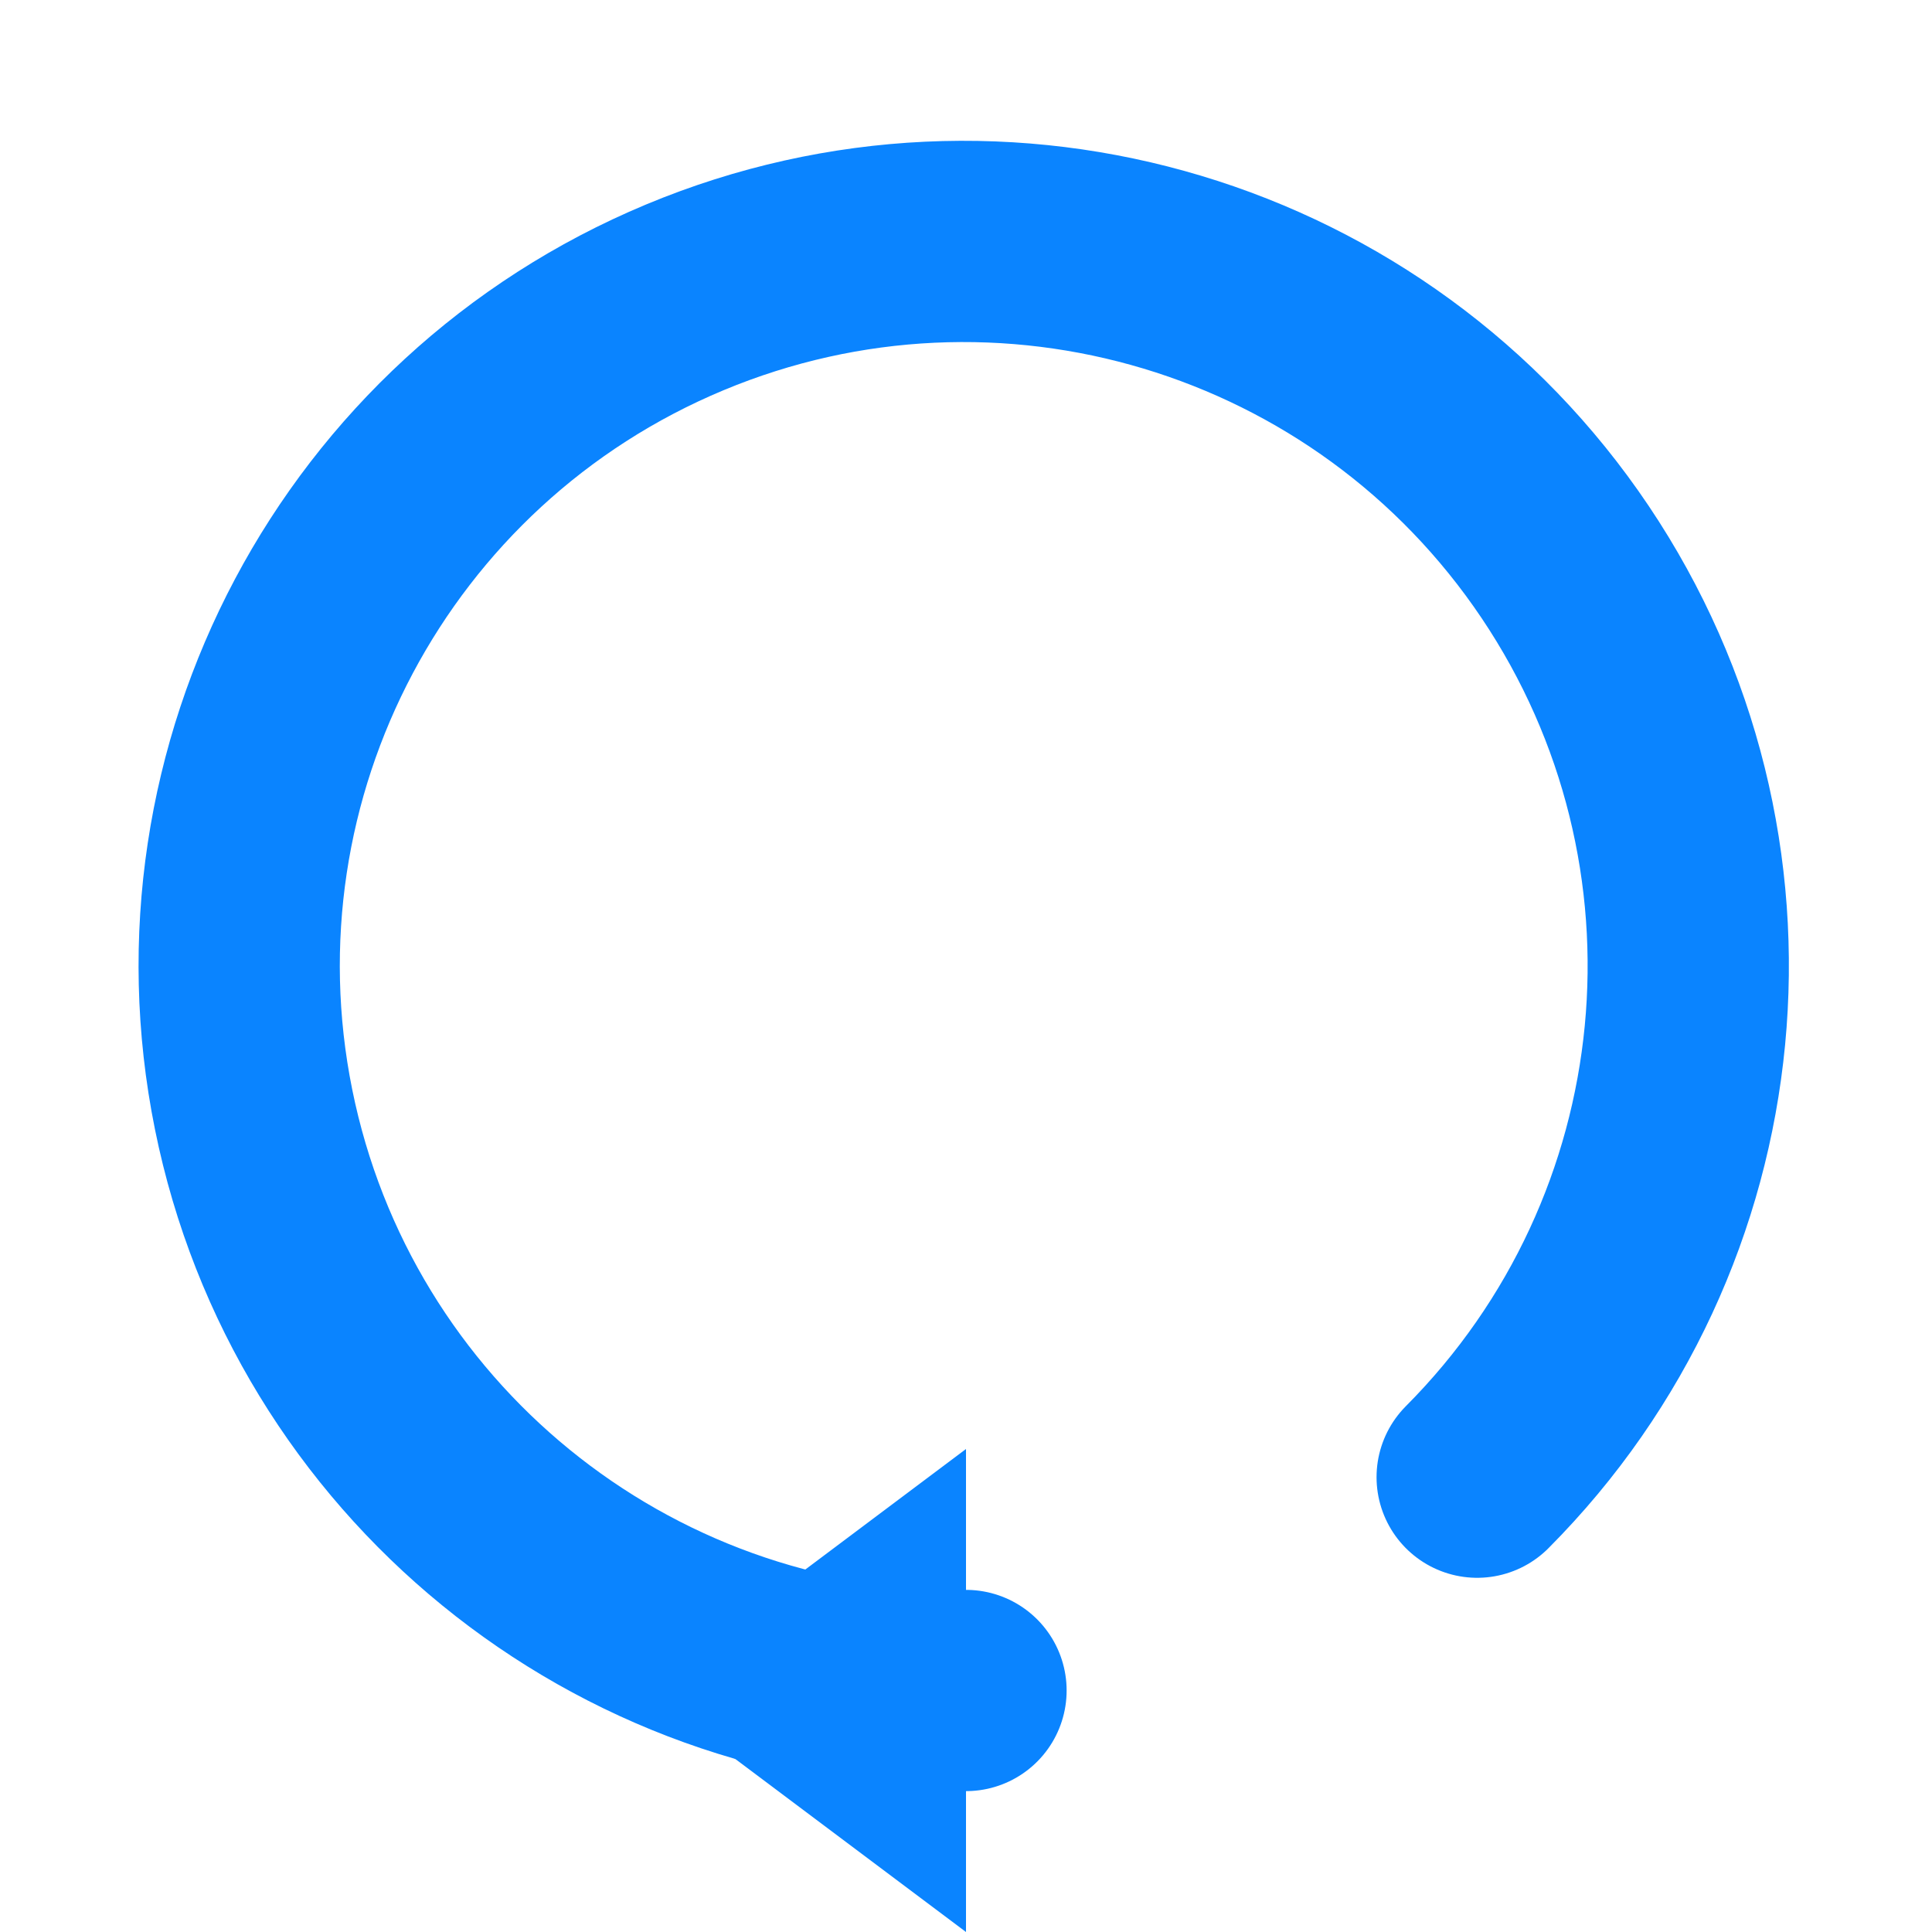
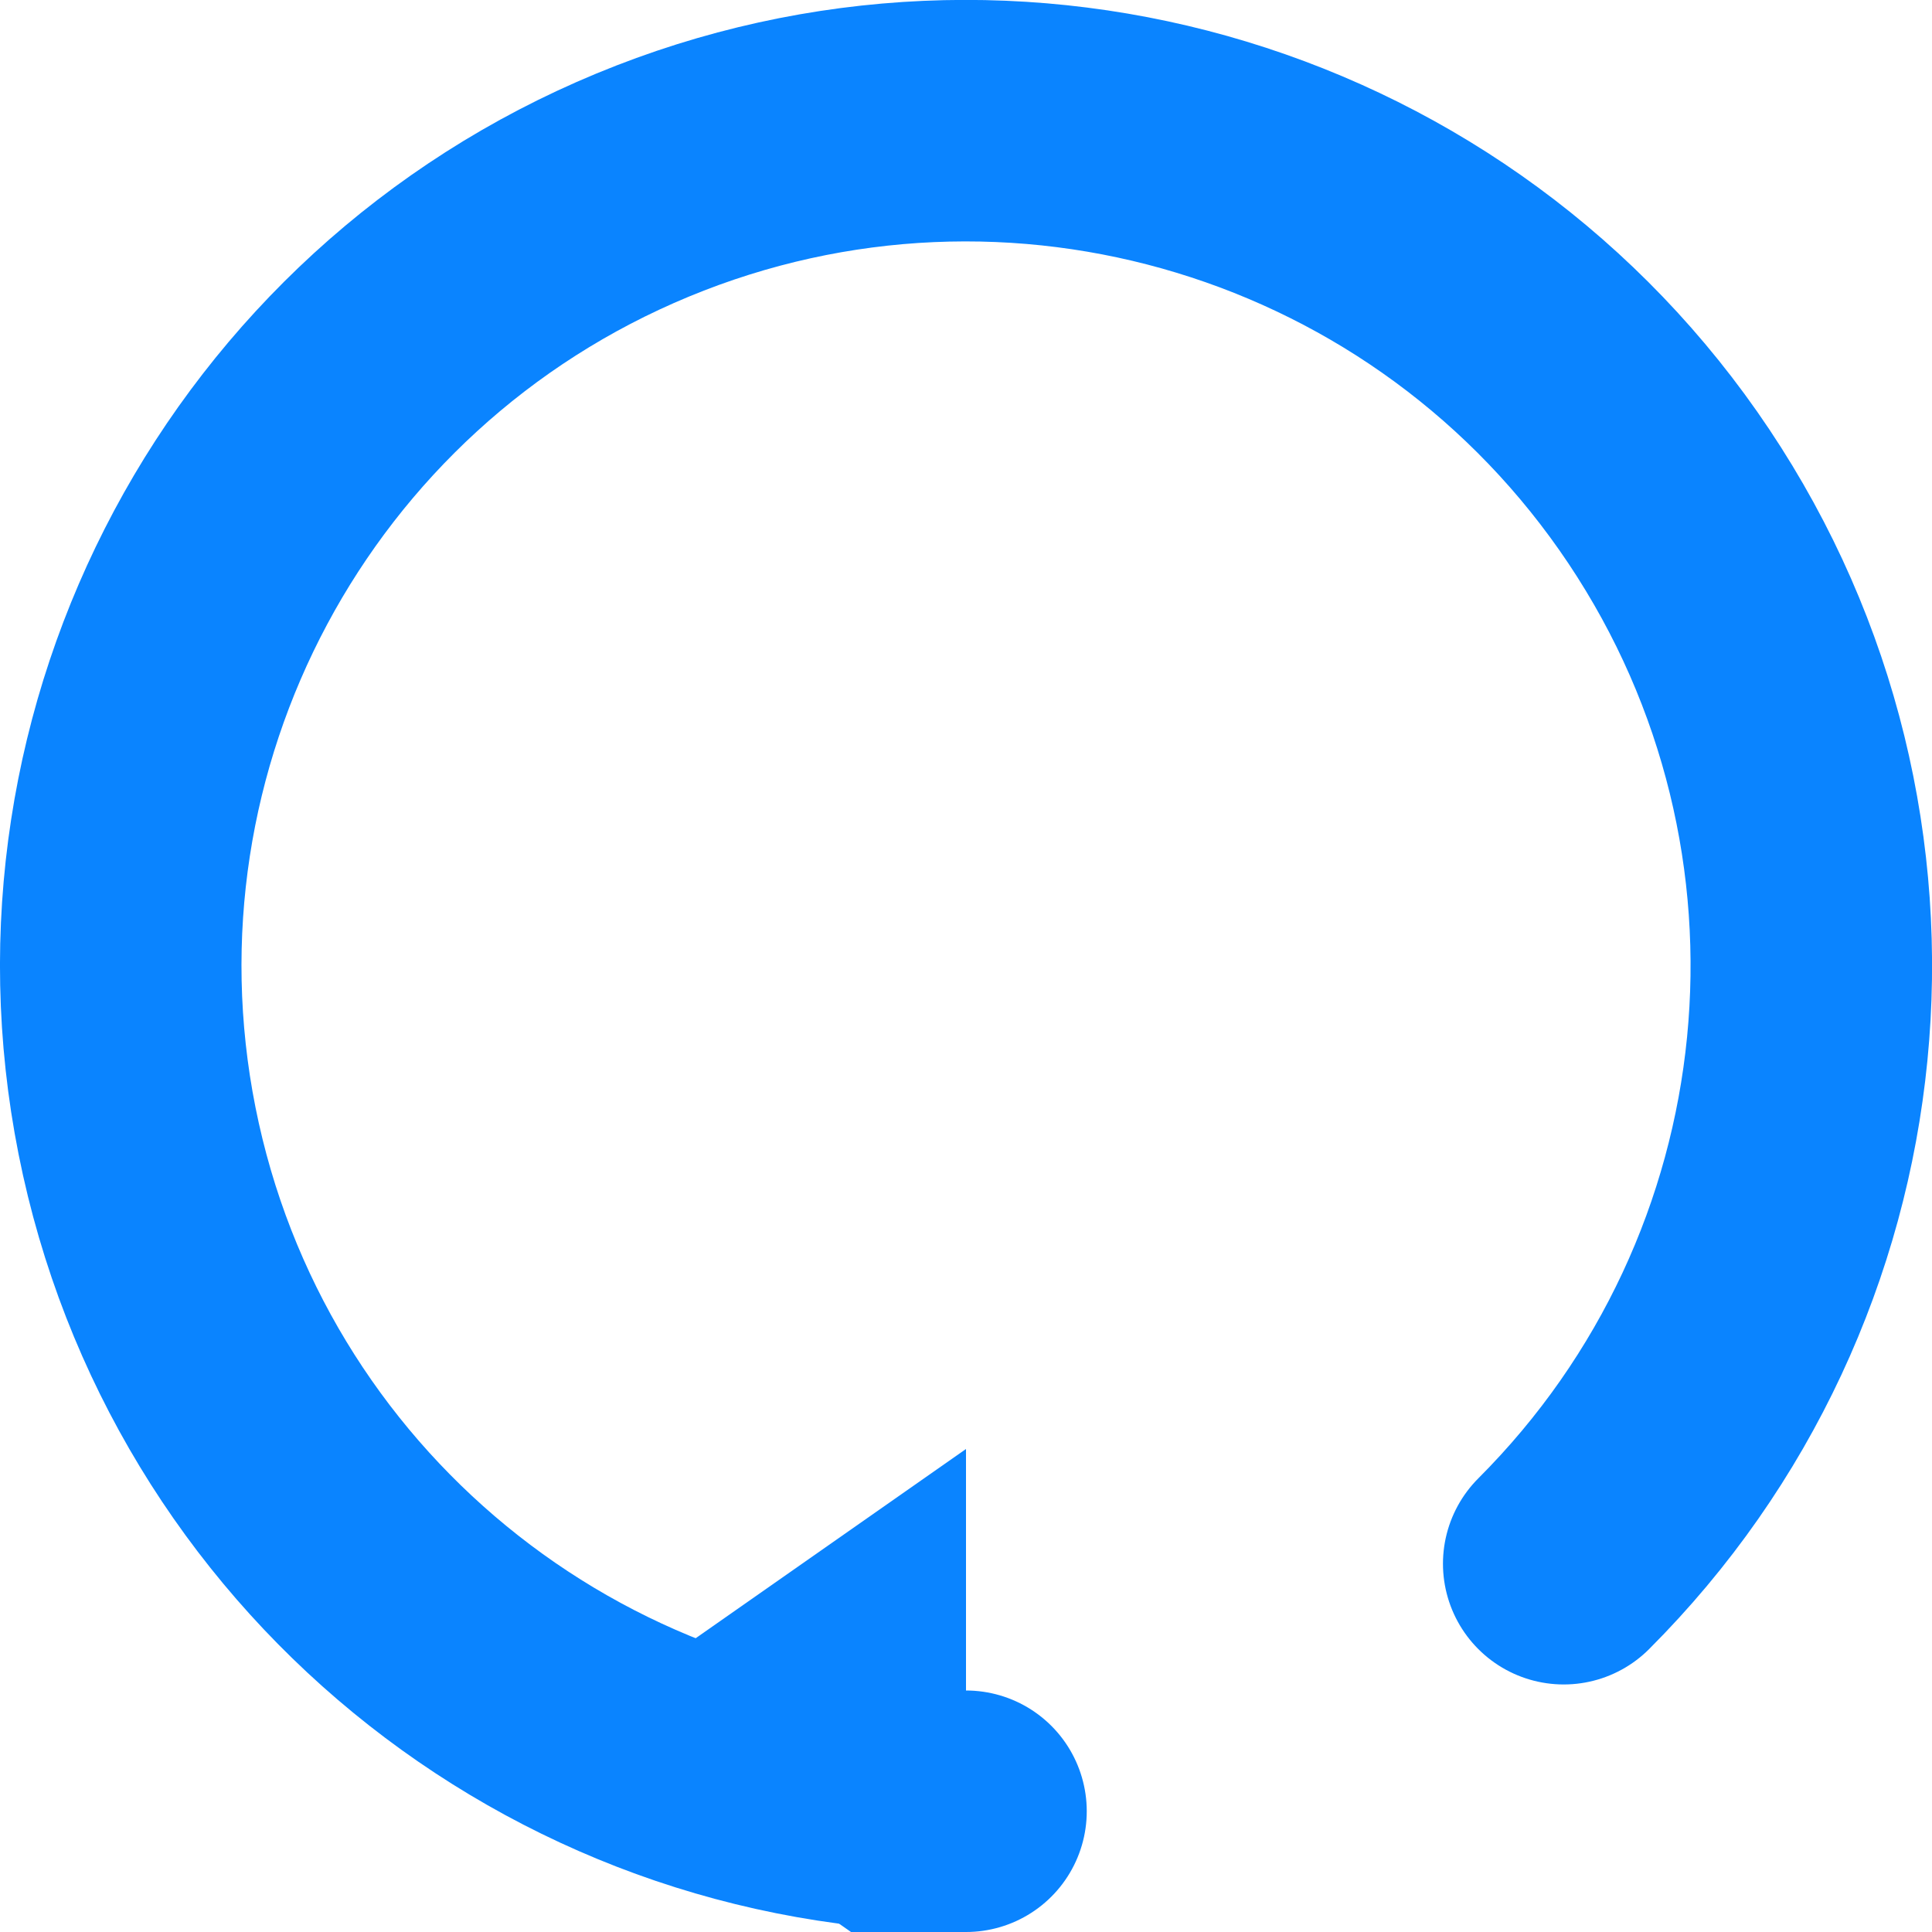
<svg xmlns="http://www.w3.org/2000/svg" width="48" height="48" viewBox="0 0 48 48">
  <g transform="rotate(180 24 24)">
-     <path d="M24 6 a18 18 0 1 1 -12.7 5.3" fill="none" stroke="#0a84ff" stroke-width="5" stroke-linecap="round" />
-     <path d="M24 0 l0 12 l8 -6 z" fill="#0a84ff" />
+     <path d="M24 3 a21 21 0 1 1 -14.85 6.15" fill="none" stroke="#0a84ff" stroke-width="6" stroke-linecap="round" />
+     <path d="M24 -2 l0 14 l10 -7 z" fill="#0a84ff" />
  </g>
</svg>
